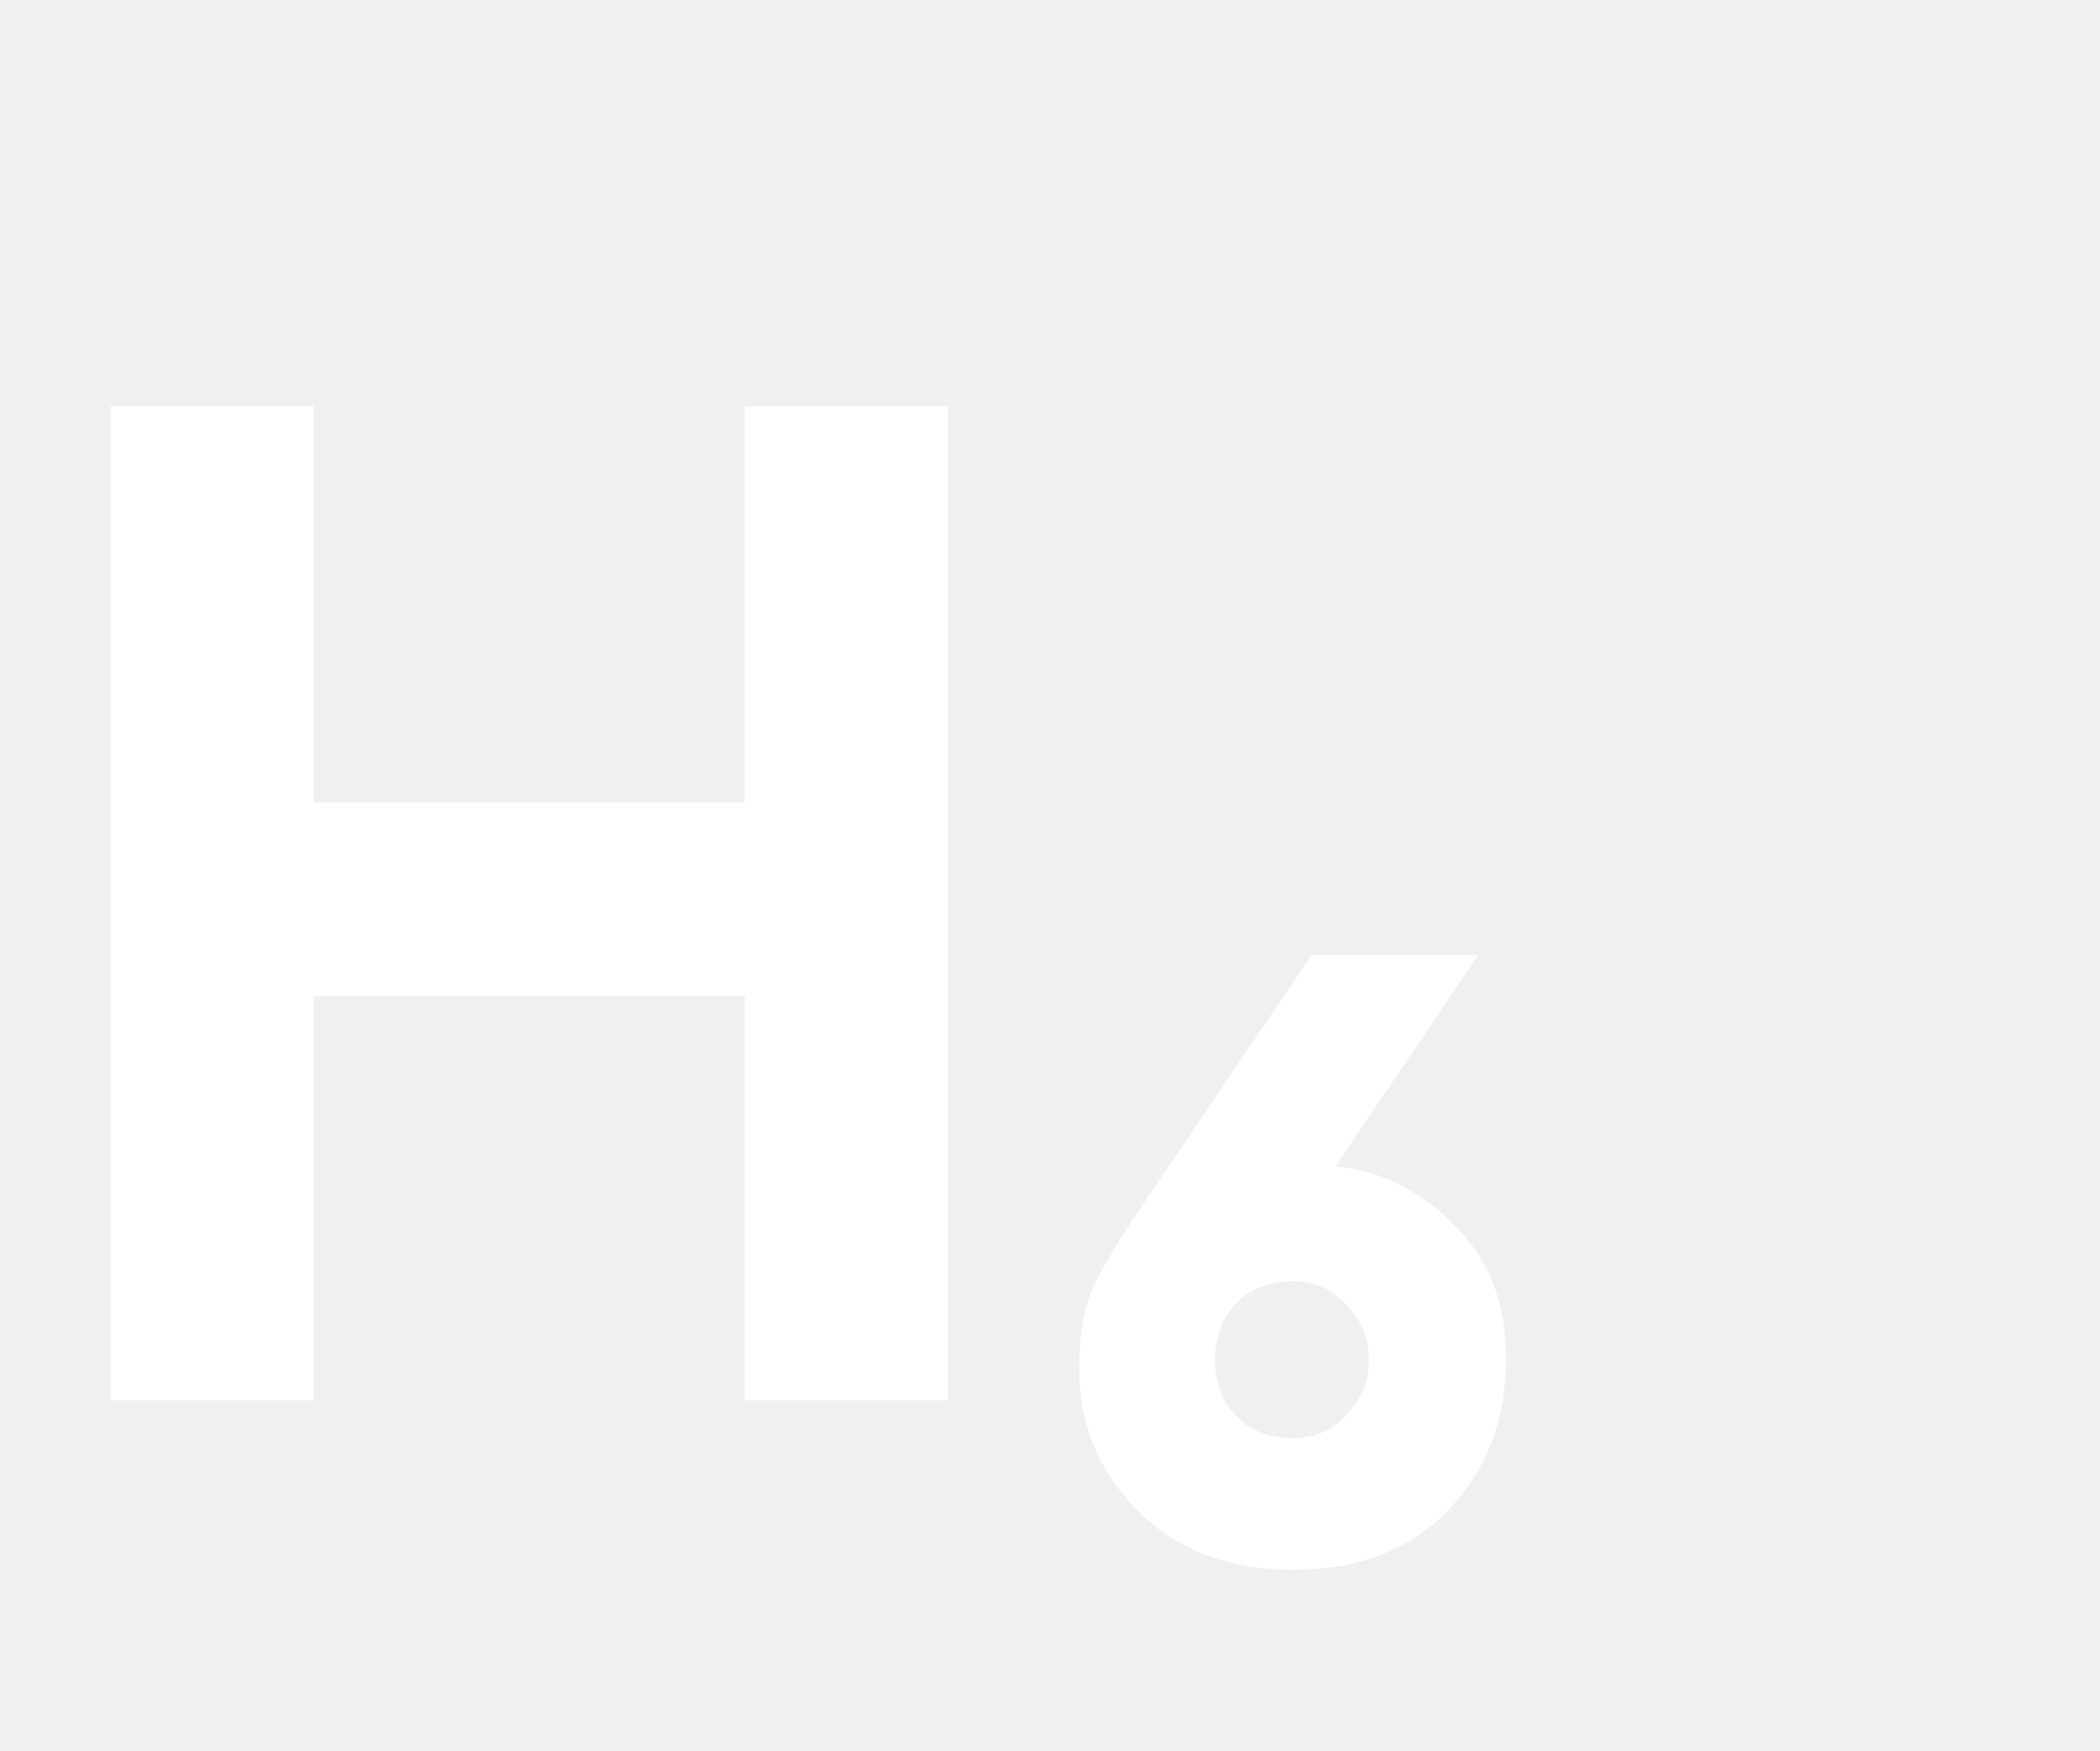
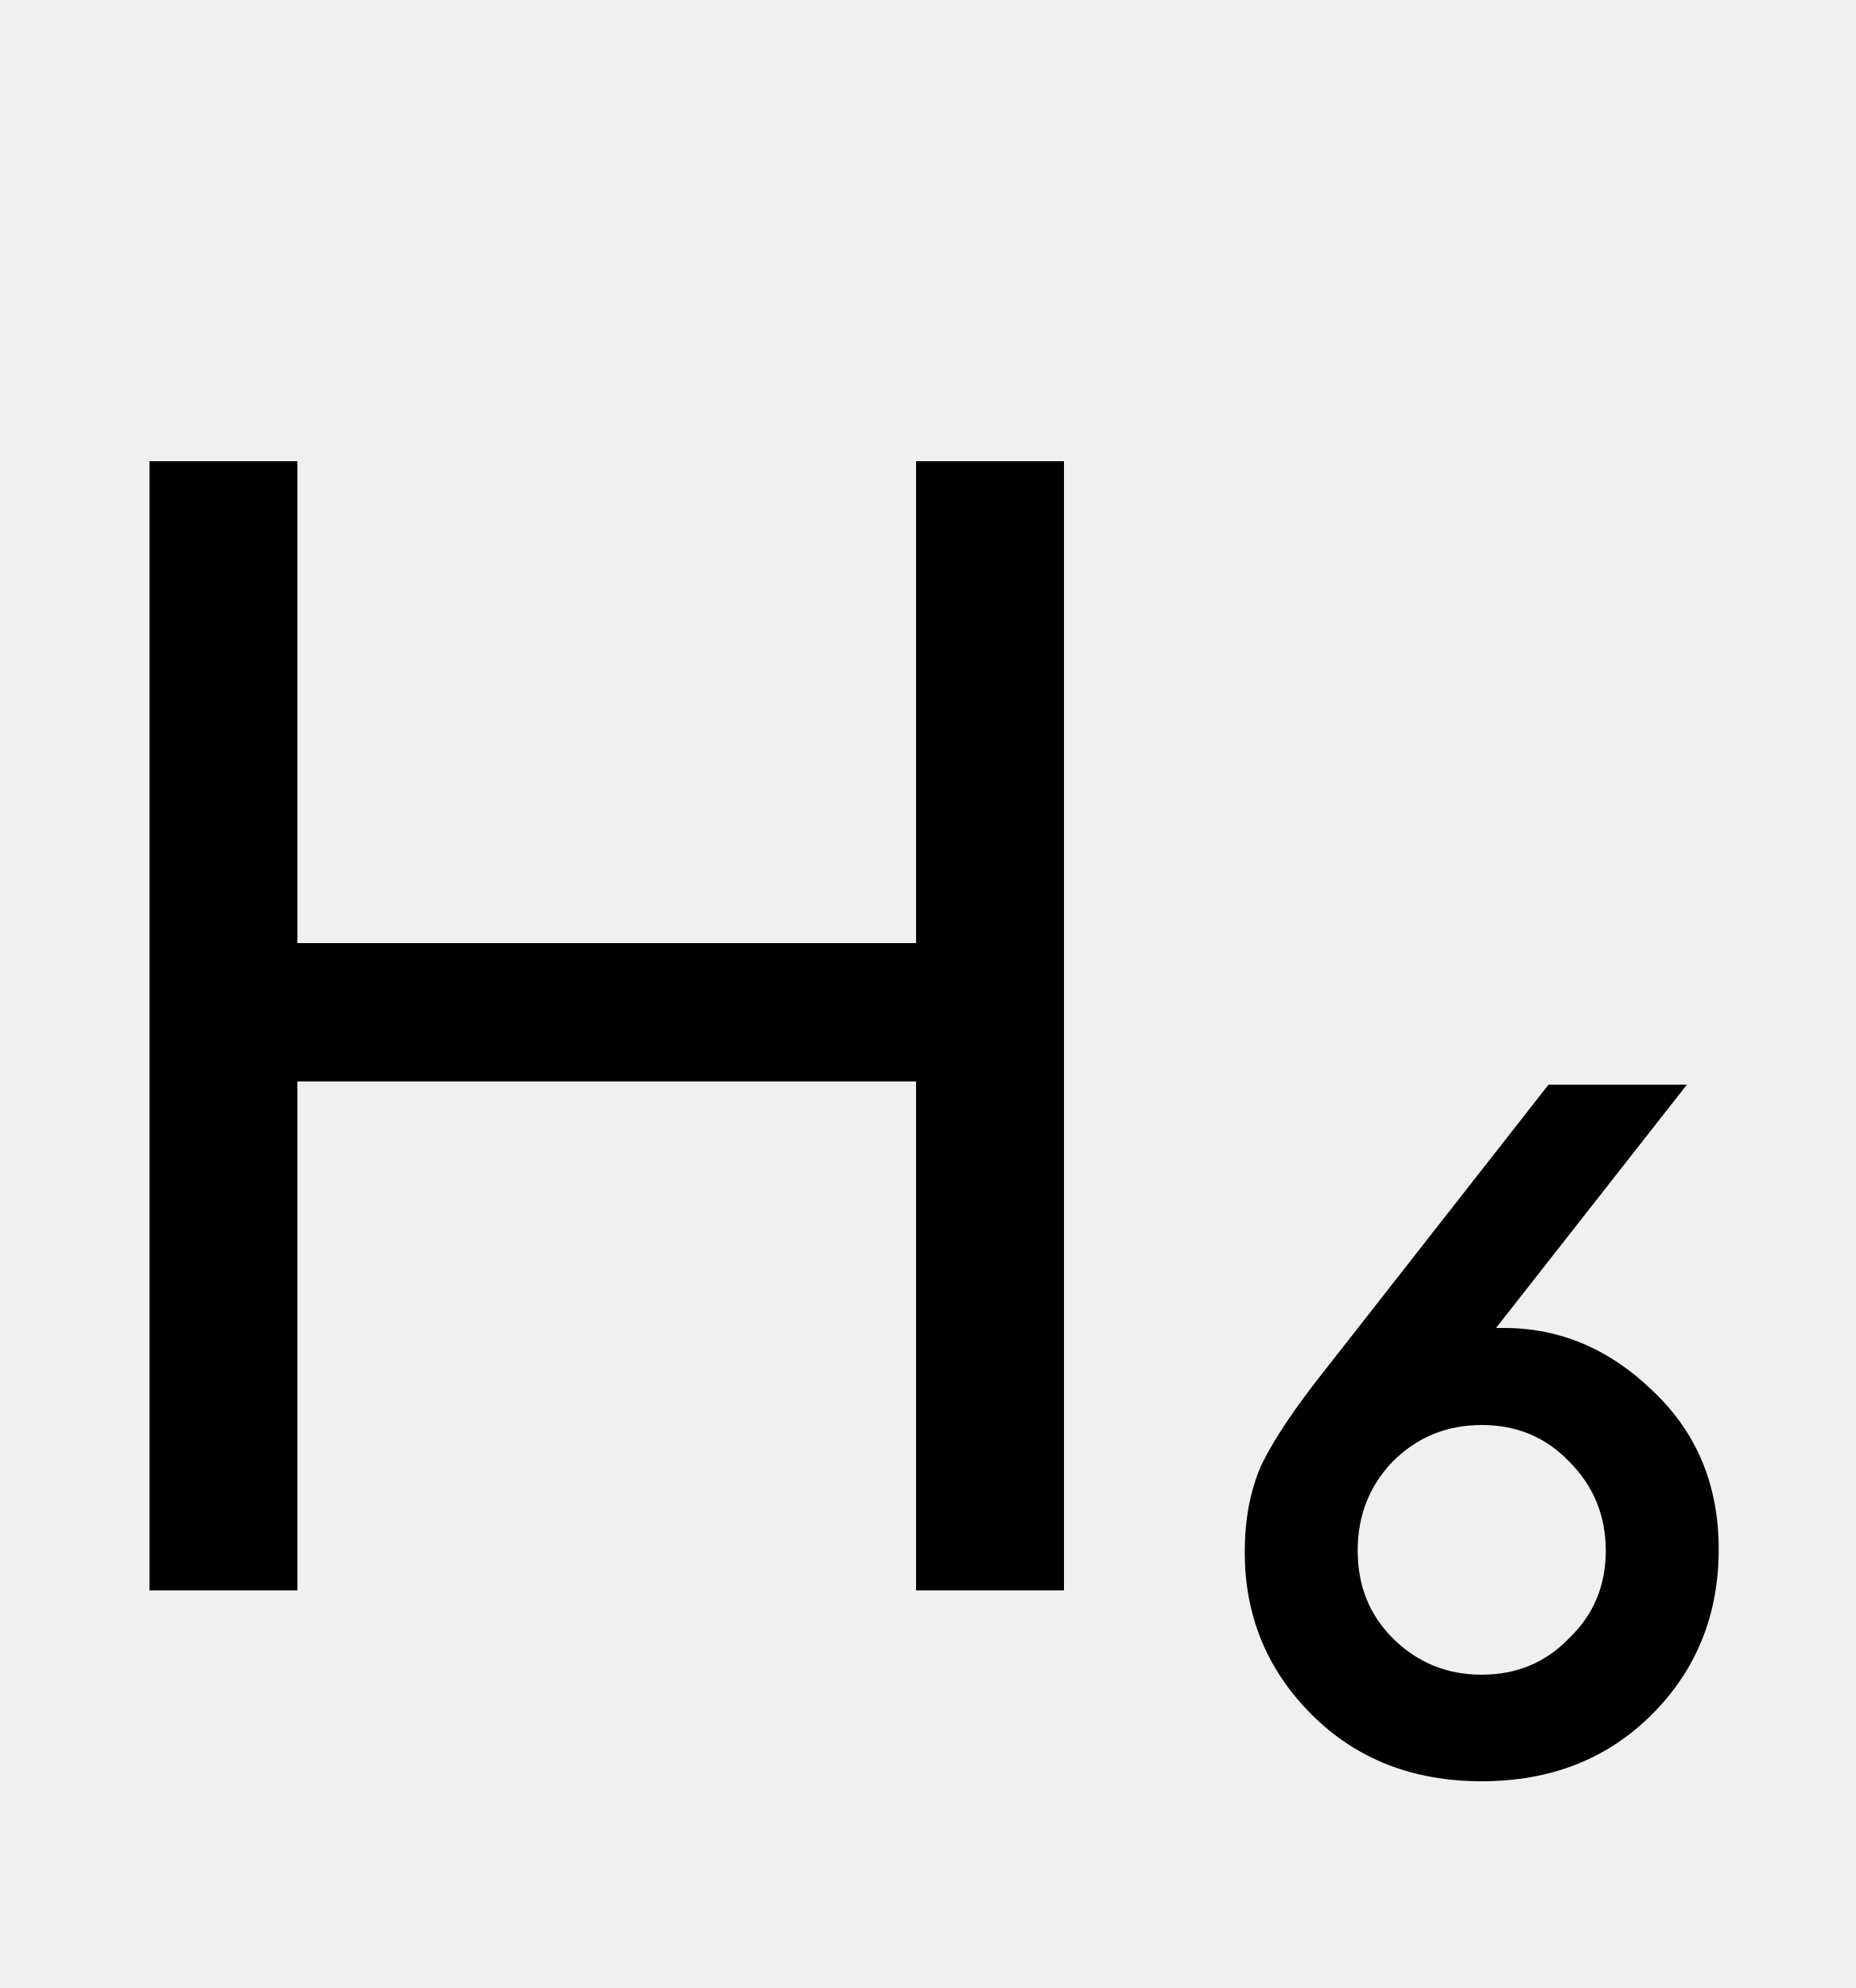
- <svg xmlns="http://www.w3.org/2000/svg" width="18" height="15" viewBox="0 0 18 15" fill="none">
-   <path d="M0.948 12V3.48H2.688V6.876H6.384V3.48H8.124V12H6.384V8.532H2.688V12H0.948ZM11.086 13.452C10.534 13.452 10.09 13.284 9.754 12.948C9.418 12.612 9.25 12.204 9.25 11.724C9.25 11.444 9.29 11.212 9.37 11.028C9.458 10.844 9.622 10.576 9.862 10.224L11.242 8.184H12.67L11.446 9.996C11.822 10.028 12.158 10.192 12.454 10.488C12.758 10.776 12.91 11.16 12.91 11.64C12.91 12.16 12.746 12.592 12.418 12.936C12.09 13.28 11.646 13.452 11.086 13.452ZM11.086 12.324C11.27 12.324 11.422 12.256 11.542 12.12C11.67 11.992 11.734 11.836 11.734 11.652C11.734 11.468 11.67 11.312 11.542 11.184C11.422 11.048 11.27 10.98 11.086 10.98C10.878 10.98 10.714 11.044 10.594 11.172C10.474 11.3 10.414 11.46 10.414 11.652C10.414 11.844 10.474 12.004 10.594 12.132C10.714 12.26 10.878 12.324 11.086 12.324Z" fill="white" />
+ <svg xmlns="http://www.w3.org/2000/svg" width="14" height="15" viewBox="0 0 14 15" fill="none">
+   <path d="M1.128 12V3.48H2.244V7.116H6.912V3.48H8.028V12H6.912V8.16H2.244V12H1.128ZM12.464 12.936C12.128 13.272 11.7 13.44 11.18 13.44C10.66 13.44 10.232 13.272 9.896 12.936C9.56 12.6 9.392 12.192 9.392 11.712C9.392 11.456 9.436 11.232 9.524 11.04C9.62 10.848 9.776 10.616 9.992 10.344L11.684 8.184H12.728L11.288 10.02H11.348C11.772 10.02 12.148 10.18 12.476 10.5C12.804 10.812 12.968 11.208 12.968 11.688C12.968 12.184 12.8 12.6 12.464 12.936ZM10.508 12.36C10.692 12.544 10.916 12.636 11.18 12.636C11.444 12.636 11.664 12.544 11.84 12.36C12.024 12.184 12.116 11.964 12.116 11.7C12.116 11.436 12.024 11.212 11.84 11.028C11.664 10.844 11.444 10.752 11.18 10.752C10.916 10.752 10.692 10.844 10.508 11.028C10.332 11.212 10.244 11.436 10.244 11.7C10.244 11.964 10.332 12.184 10.508 12.36Z" fill="black" />
</svg>
